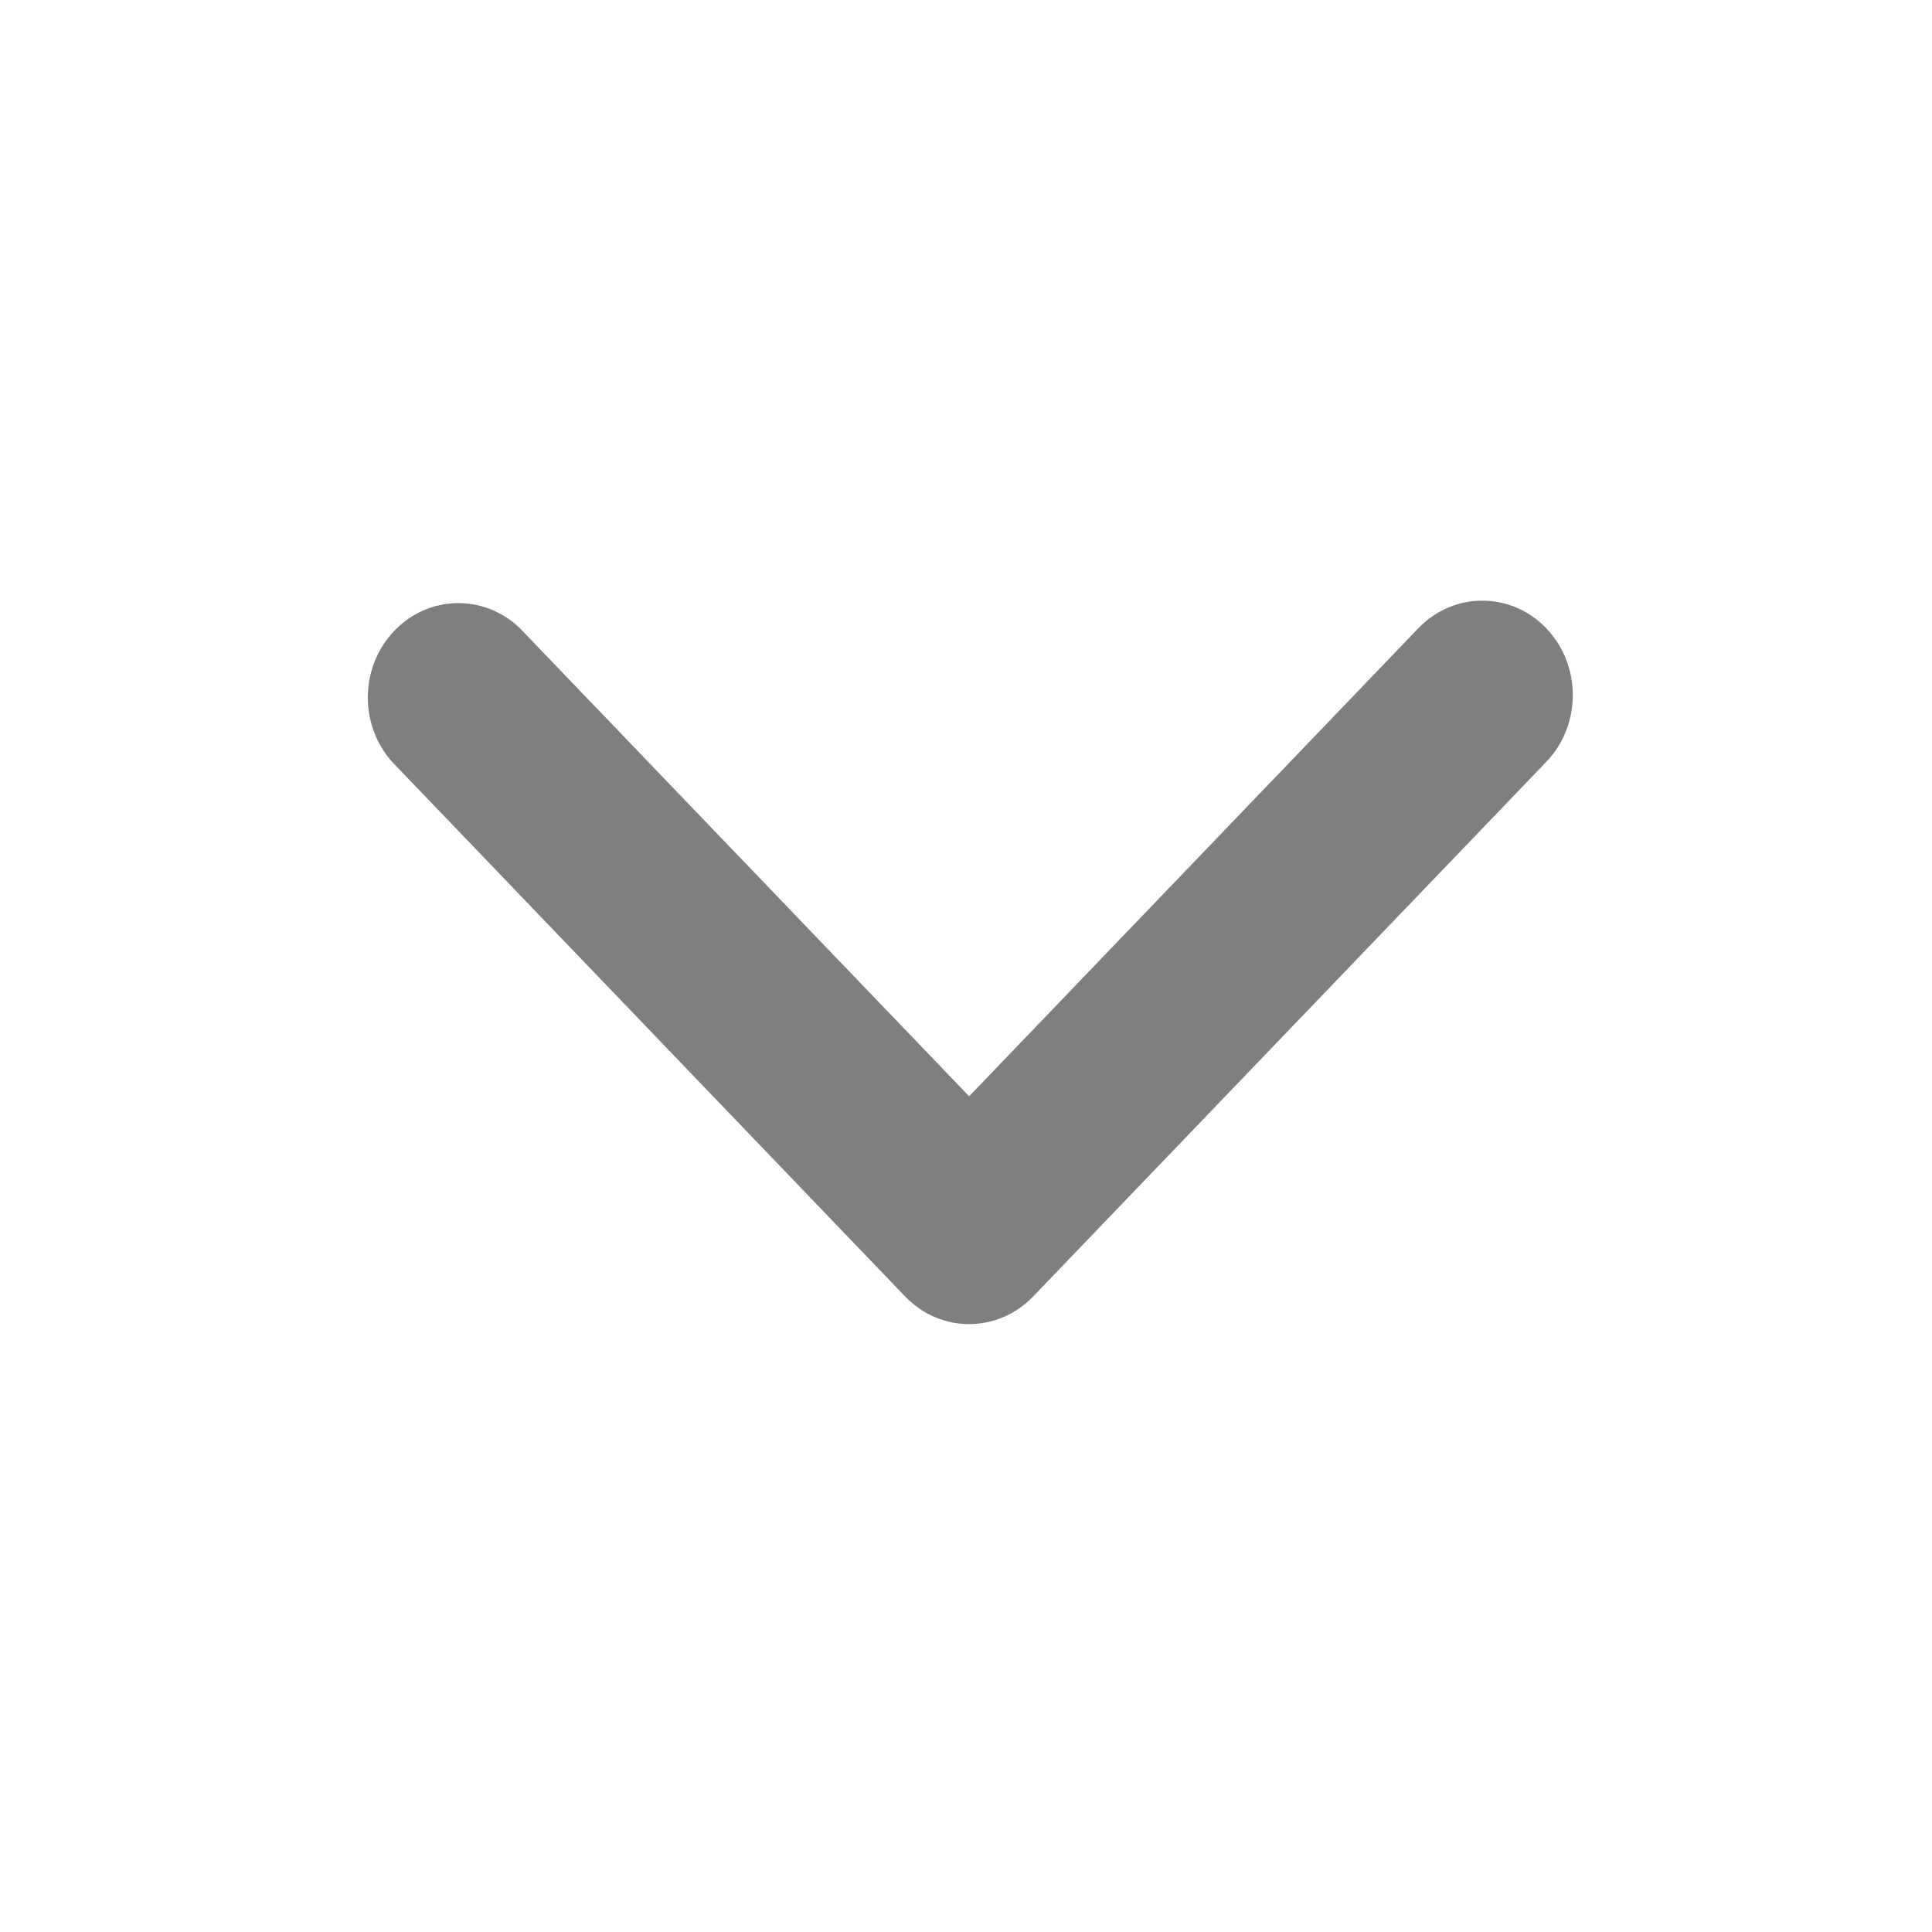
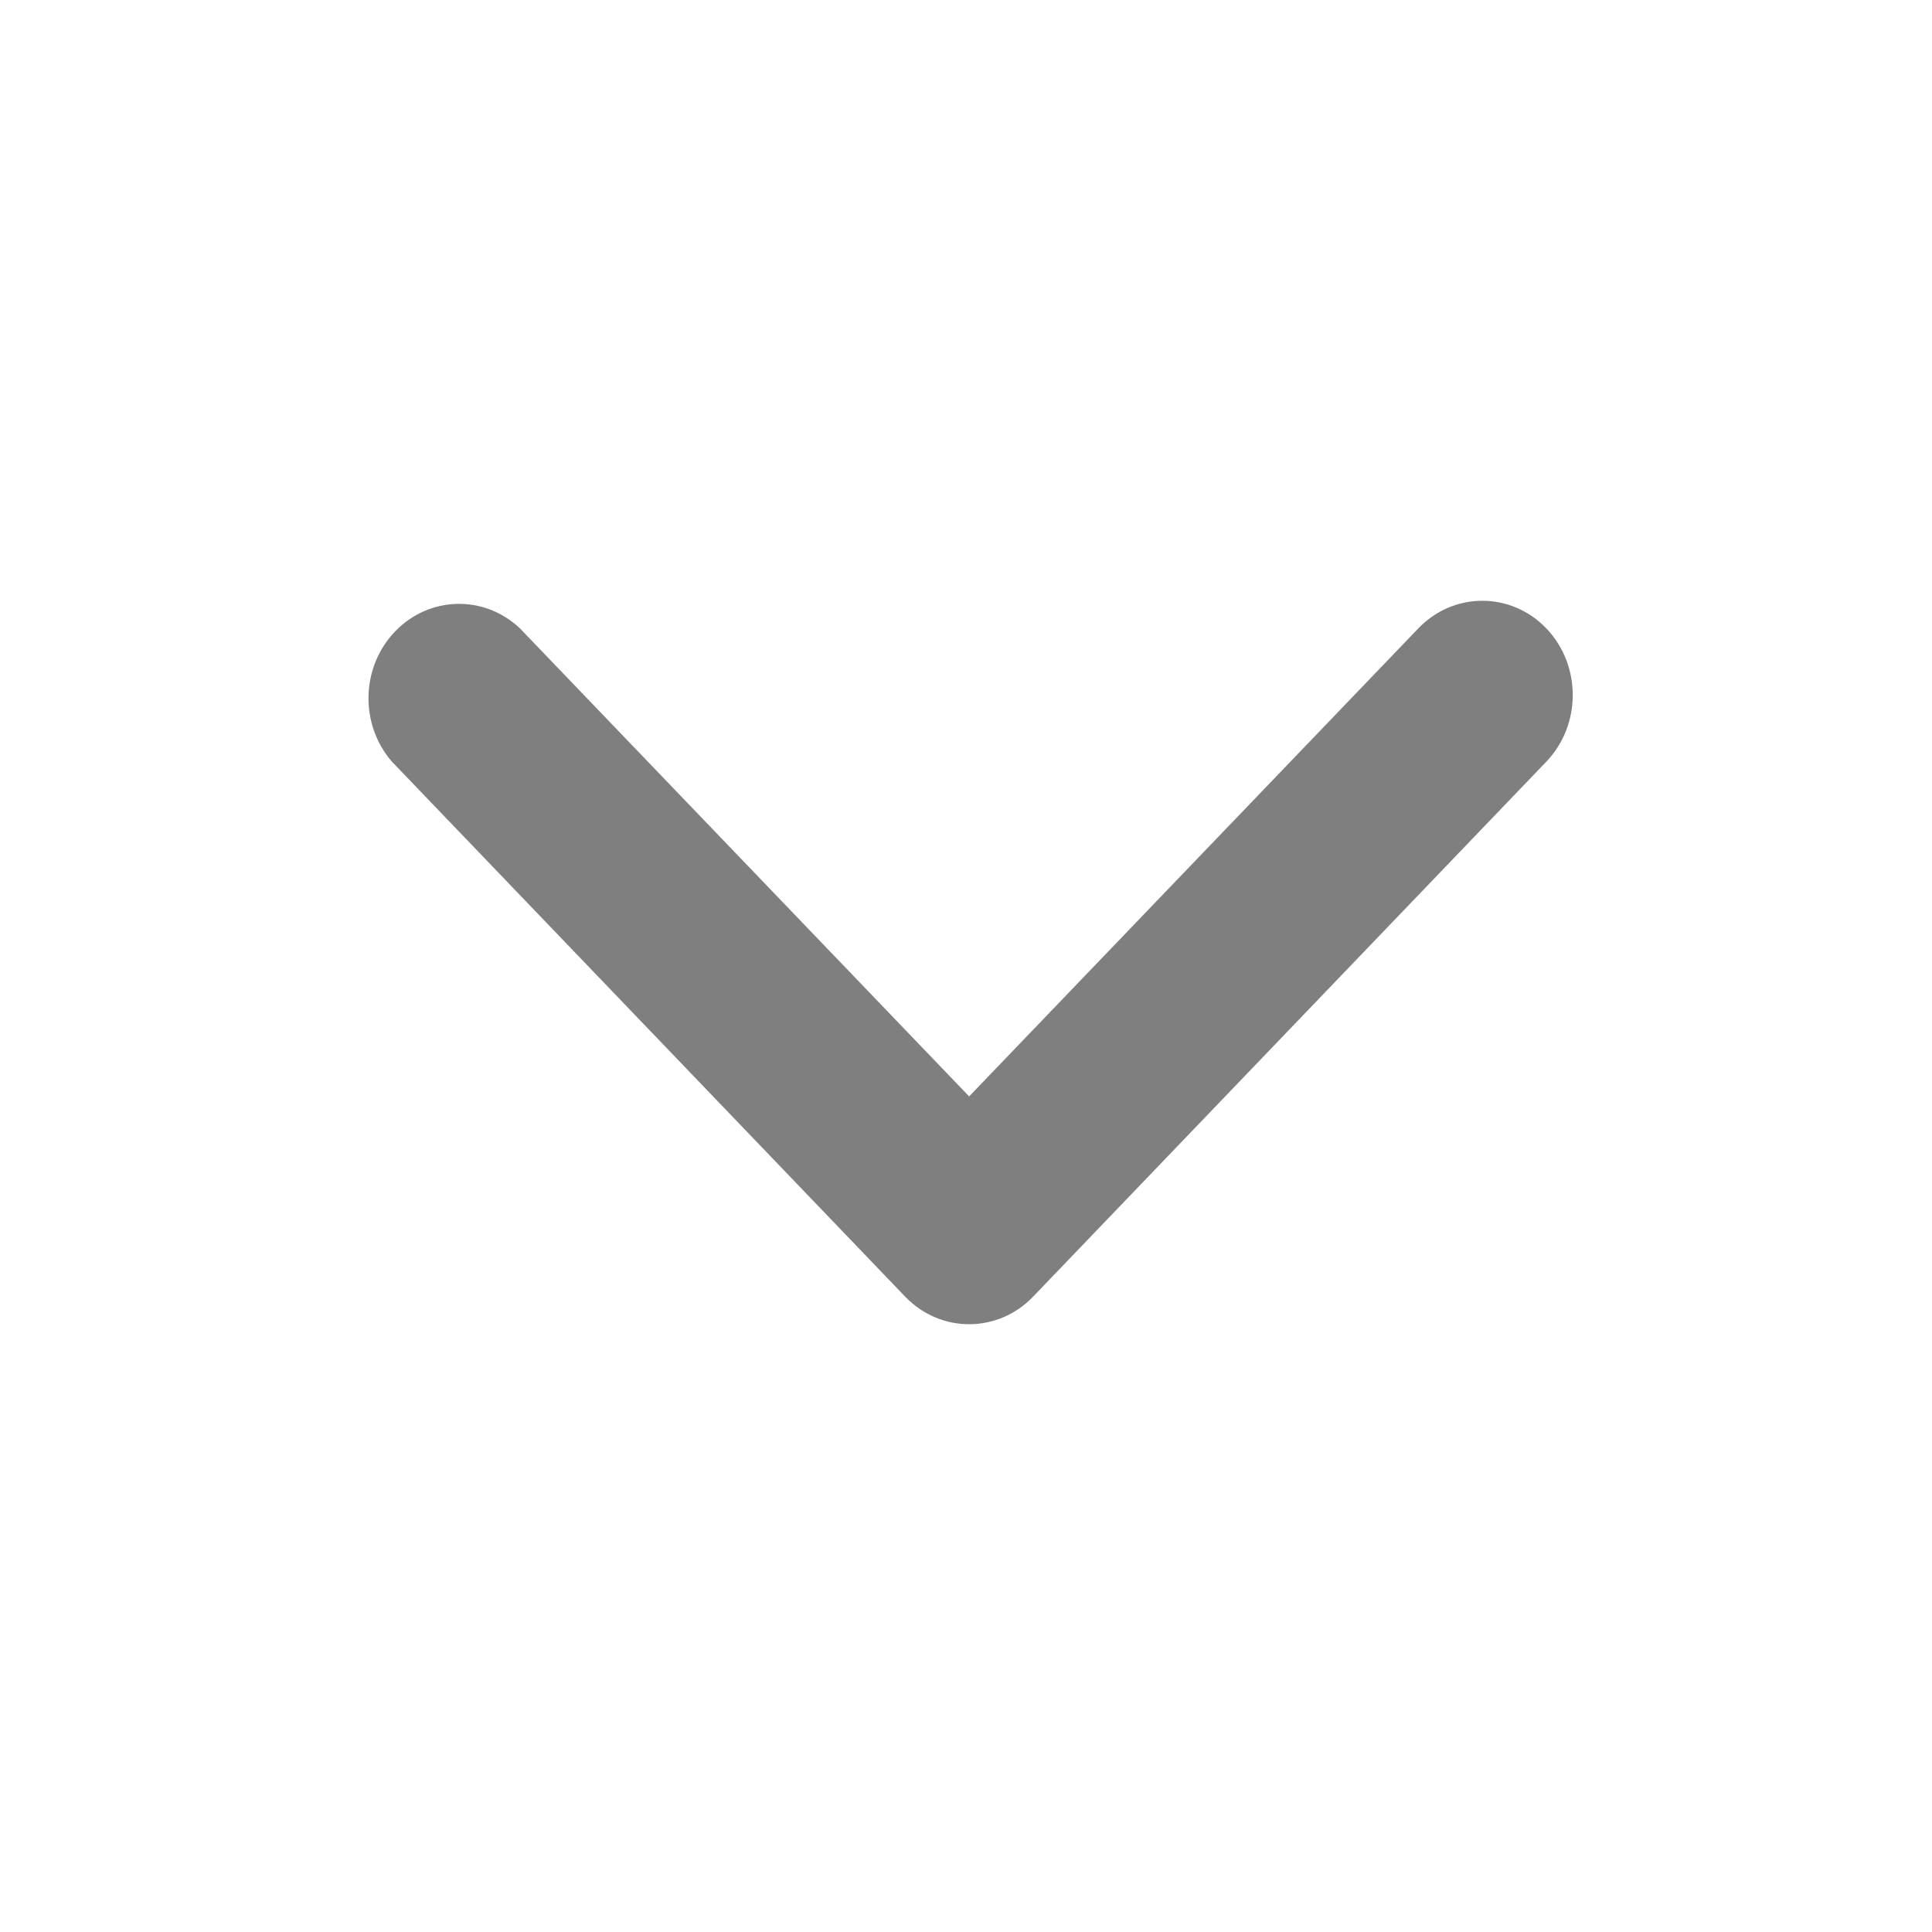
- <svg xmlns="http://www.w3.org/2000/svg" opacity=".5" height="16" width="16" version="1.1" id="svg193">
-   <defs id="defs197" />
-   <path fill-rule="evenodd" d="m 12.806,5.204 a 0.75,0.782 0 0 1 0,1.105 L 8.556,10.737 a 0.75,0.782 0 0 1 -1.06,0 l -4.25,-4.429 a 0.75,0.782 0 0 1 1.06,-1.105 l 3.72,3.876 3.72,-3.876 a 0.75,0.782 0 0 1 1.06,0 z" id="path191" style="stroke-width:1.021" />
+ <svg xmlns="http://www.w3.org/2000/svg" opacity=".5" height="16" width="16">
+   <path fill-rule="evenodd" d="M12.806 5.204a.75.782 0 0 1 0 1.104l-4.25 4.43a.75.782 0 0 1-1.06 0l-4.25-4.43a.75.782 0 0 1 1.06-1.104l3.72 3.876 3.72-3.876a.75.782 0 0 1 1.06 0z" />
</svg>
